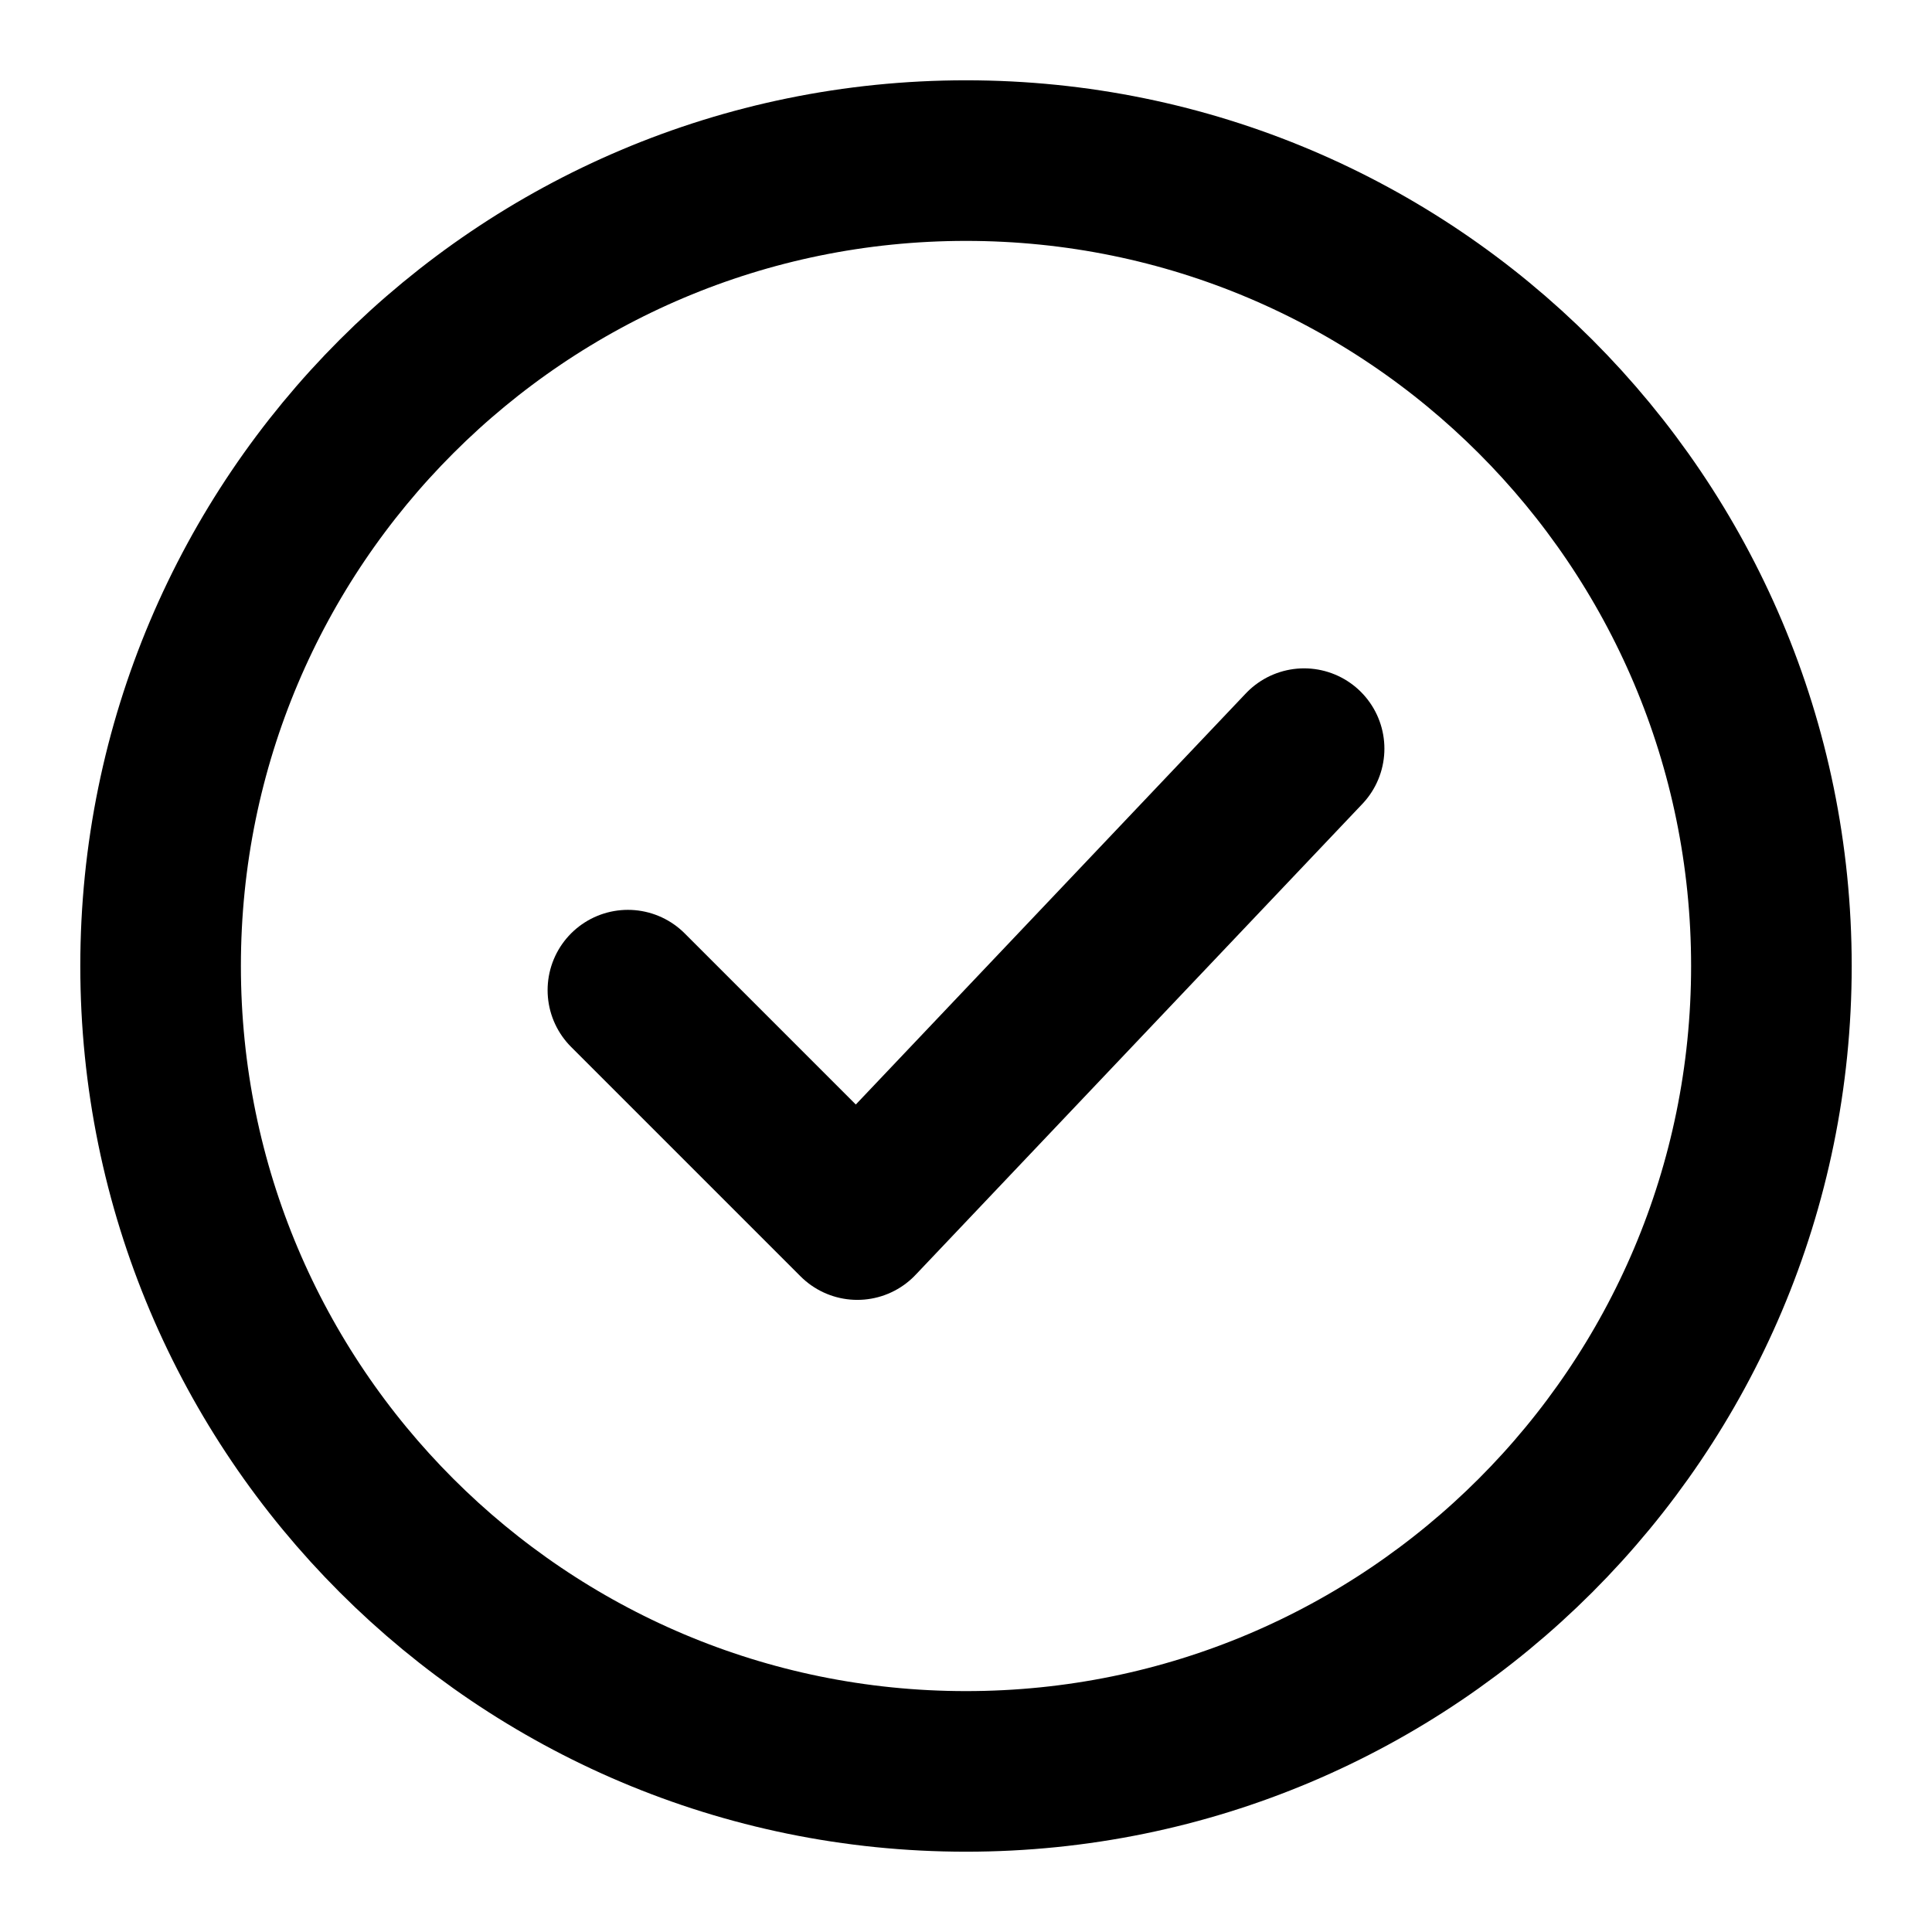
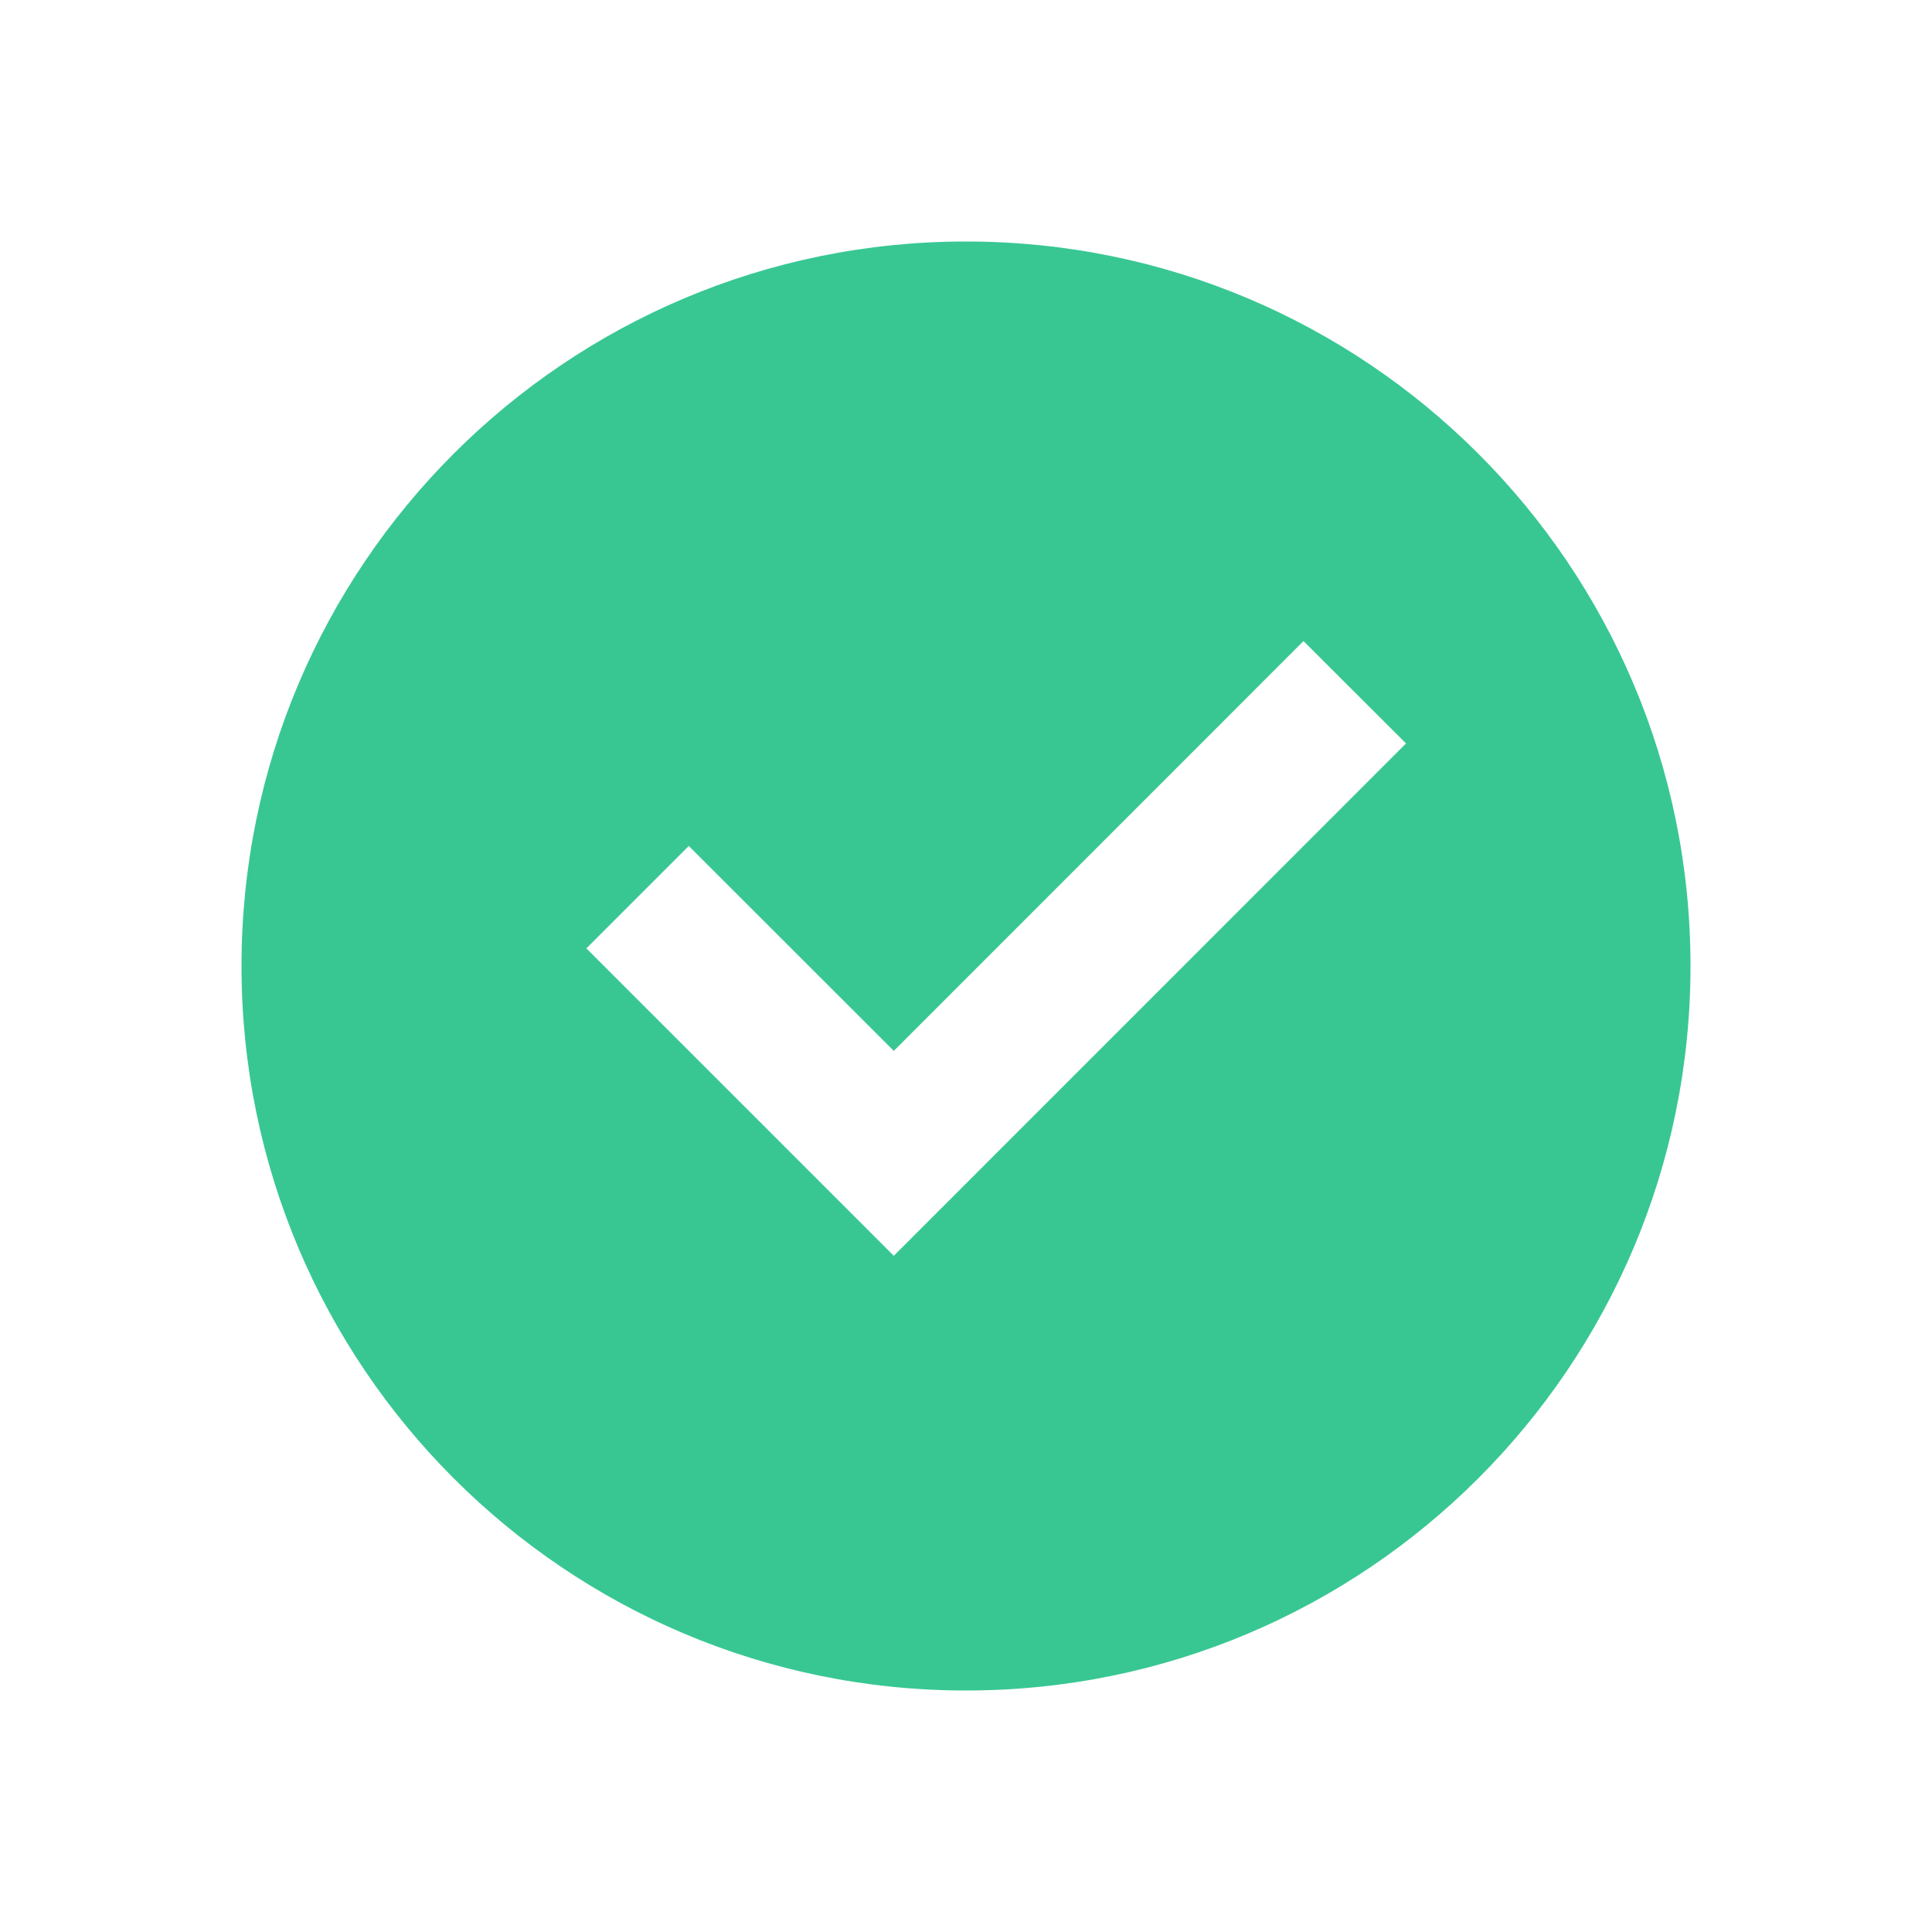
- <svg xmlns="http://www.w3.org/2000/svg" viewBox="0 0 16 16" fill="none">
-   <circle cx="8" cy="8" r="6.67" stroke="#000" stroke-width="1.33" />
-   <path d="M5.2 8.2L7.1 10.1L10.8 6.2" stroke="#000" stroke-width="1.33" stroke-linecap="round" stroke-linejoin="round" />
+ <svg xmlns="http://www.w3.org/2000/svg" width="16" height="16" viewBox="0 0 16 16" fill="none">
+   <path d="M8 14C4.686 14 2 11.314 2 8C2 4.686 4.686 2 8 2C11.314 2 14 4.686 14 8C14 11.314 11.314 14 8 14ZM7.402 10.4L11.644 6.157L10.795 5.309L7.402 8.703L5.704 7.006L4.856 7.854L7.402 10.4Z" fill="#38C793" />
</svg>
